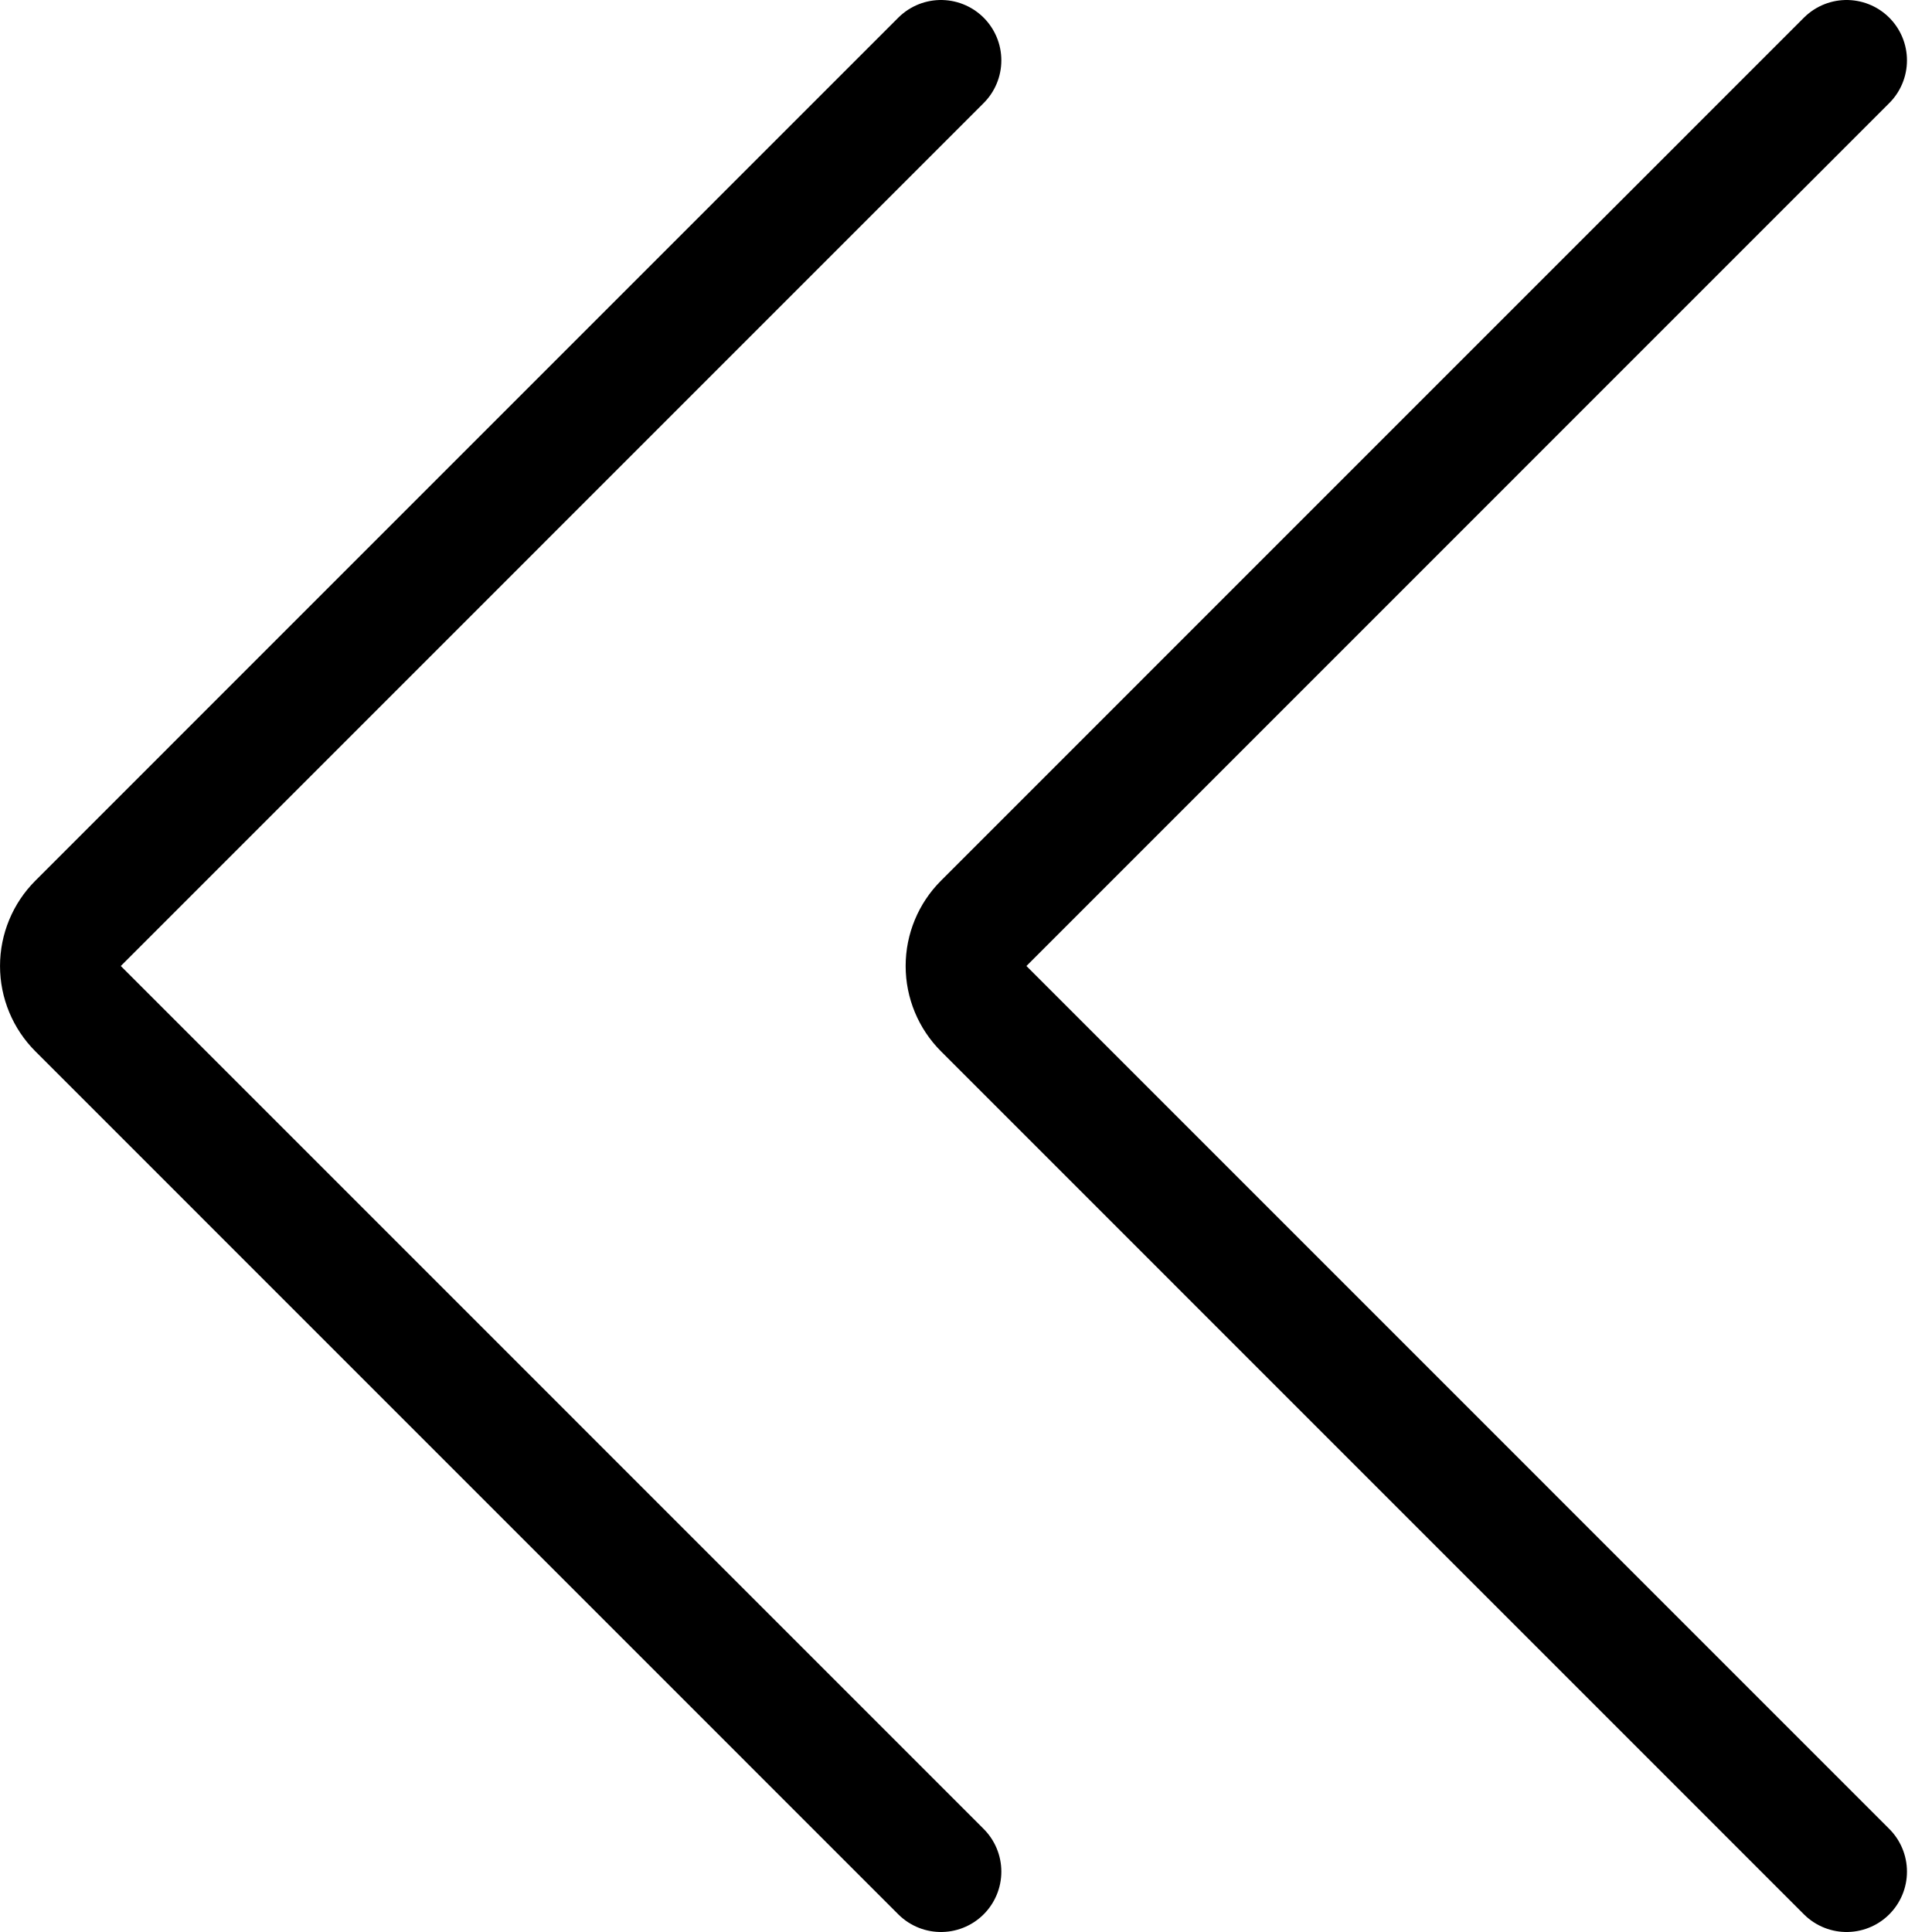
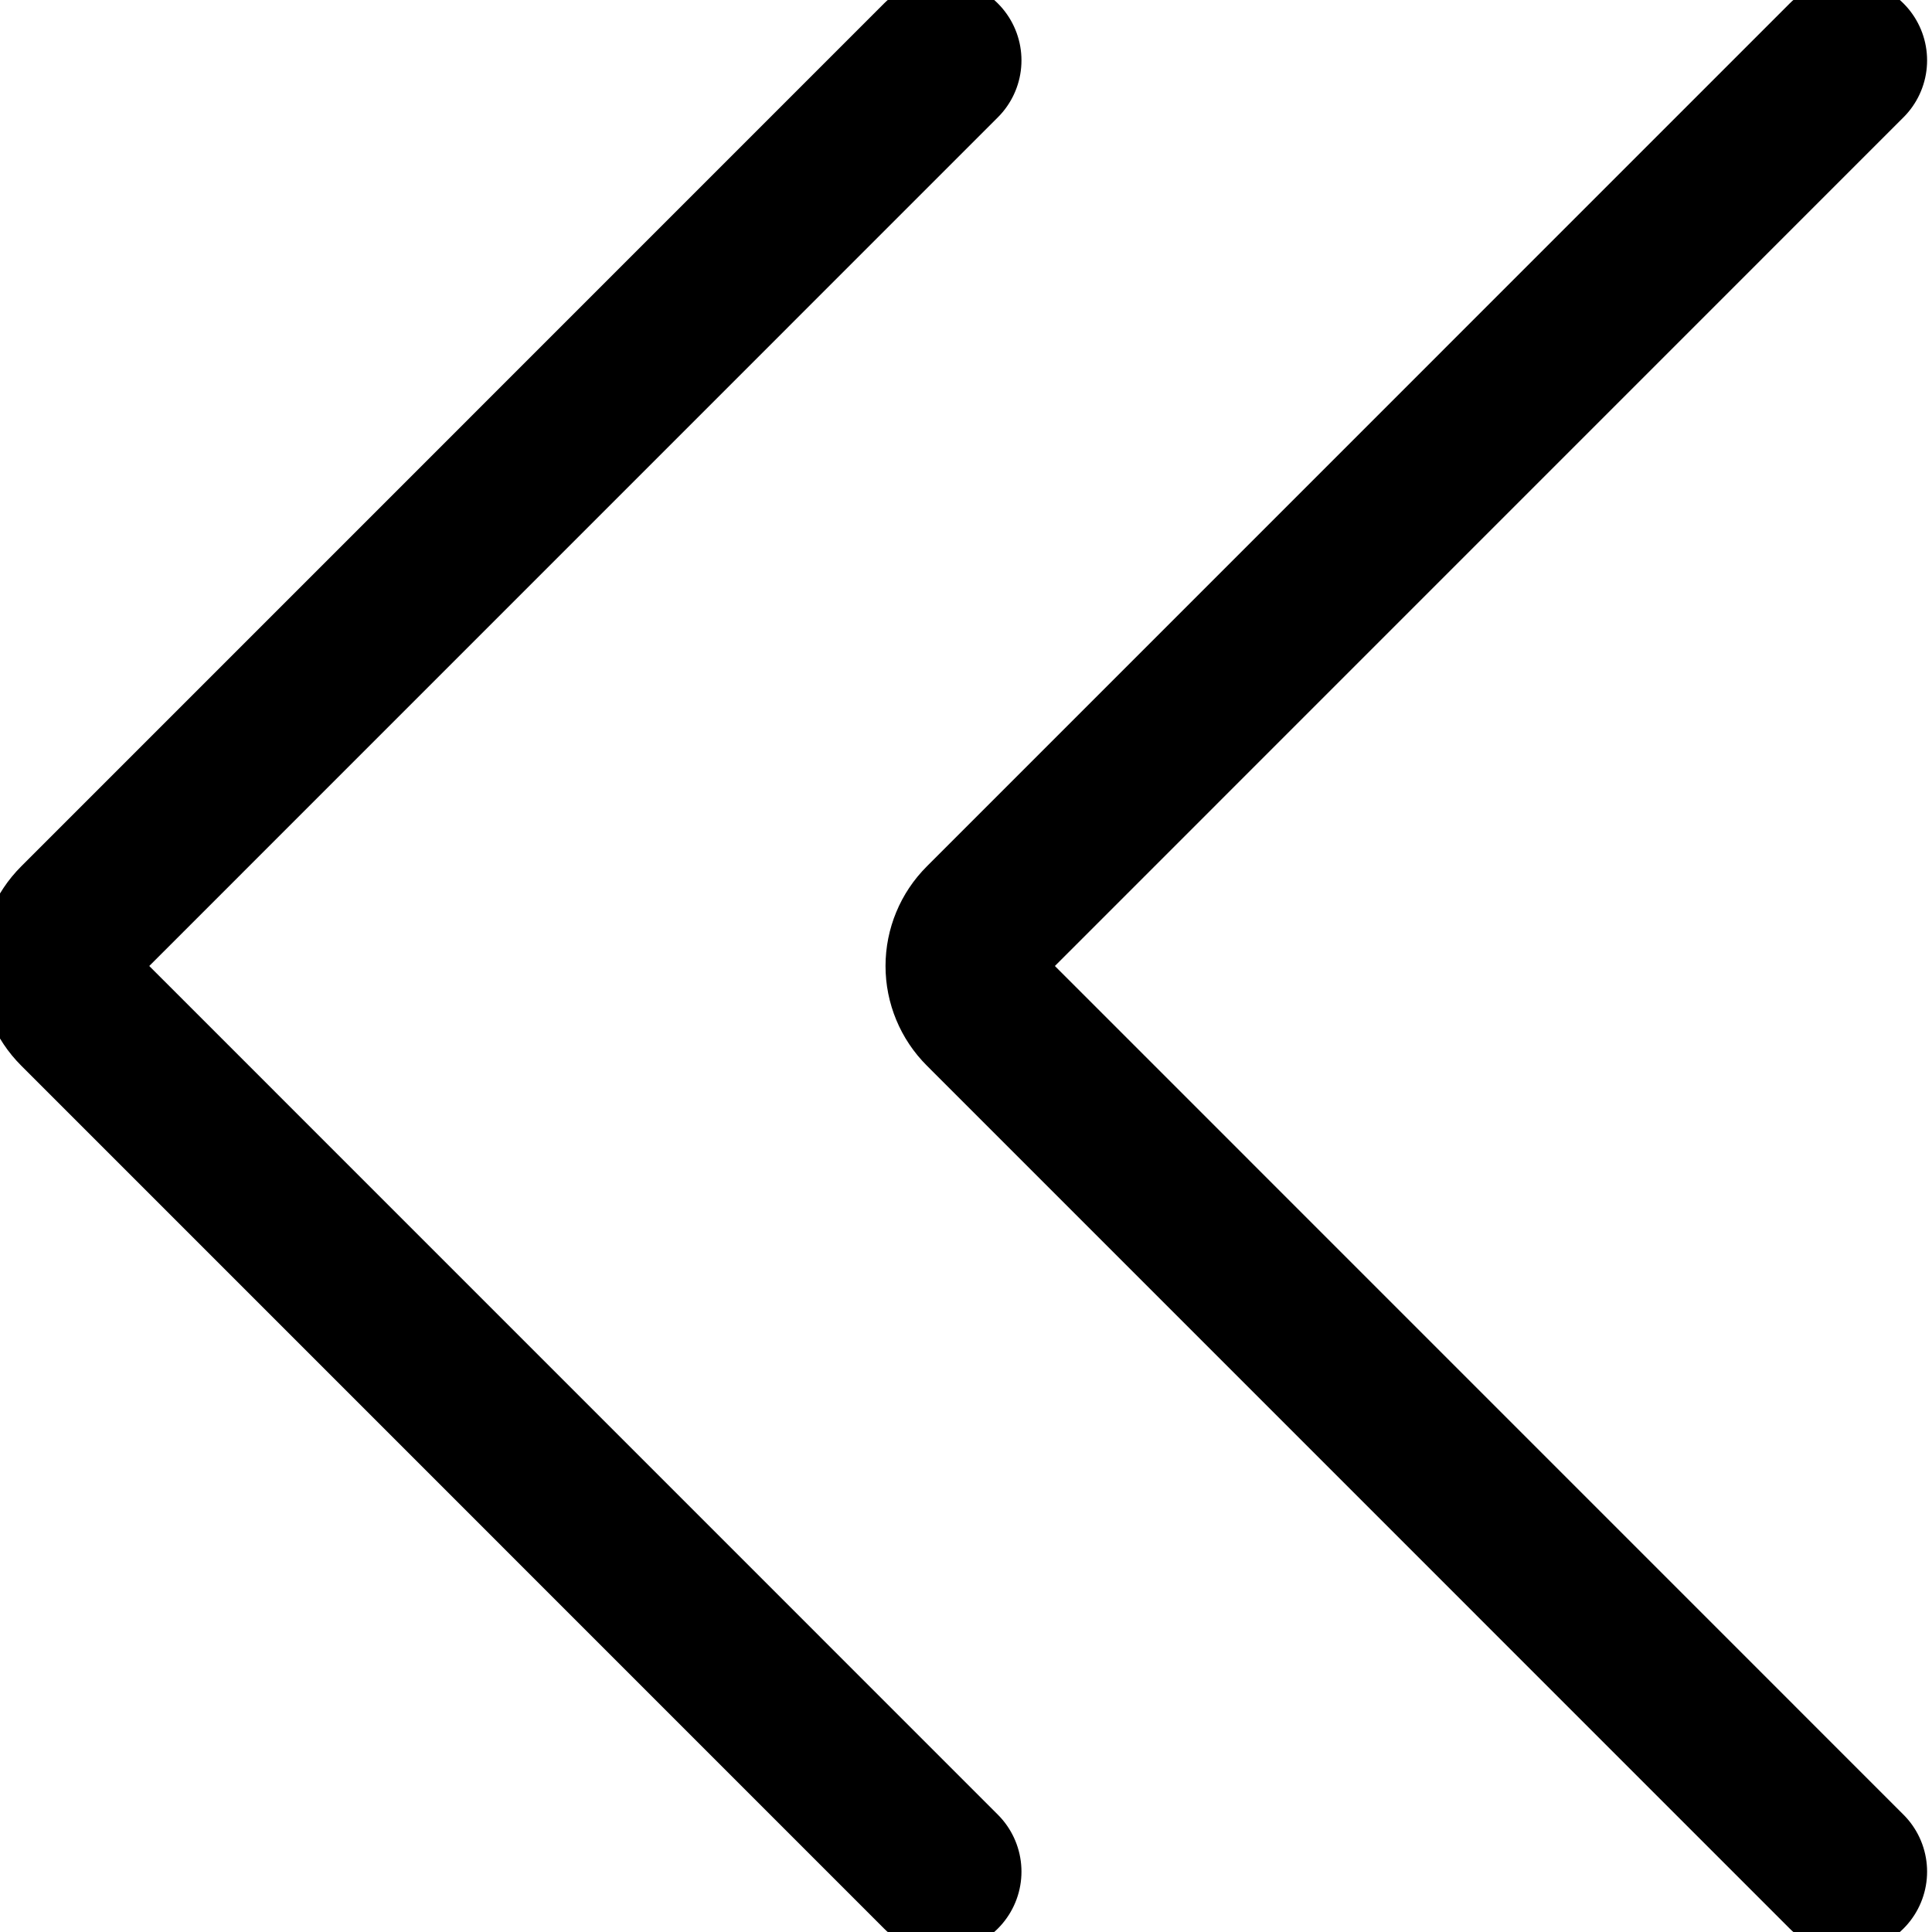
<svg xmlns="http://www.w3.org/2000/svg" id="pagination-first-svg" viewBox="0 0 24 24">
-   <path d="M11.689 23.25L.97 12.53a.749.749 0 010-1.06L11.689.75m11.25 22.5L12.22 12.53a.749.749 0 010-1.06L22.939.75" vector-effect="non-scaling-stroke" fill="none" stroke="currentColor" stroke-linecap="round" stroke-linejoin="round" stroke-width="1.5" fill-rule="evenodd" />
+   <path d="M11.689 23.25L.97 12.53a.749.749 0 010-1.06L11.689.75m11.25 22.5L12.22 12.53a.749.749 0 010-1.06L22.939.75" vector-effect="non-scaling-stroke" fill="none" stroke="currentColor" stroke-linecap="round" stroke-linejoin="round" stroke-width="2" fill-rule="evenodd" />
</svg>
